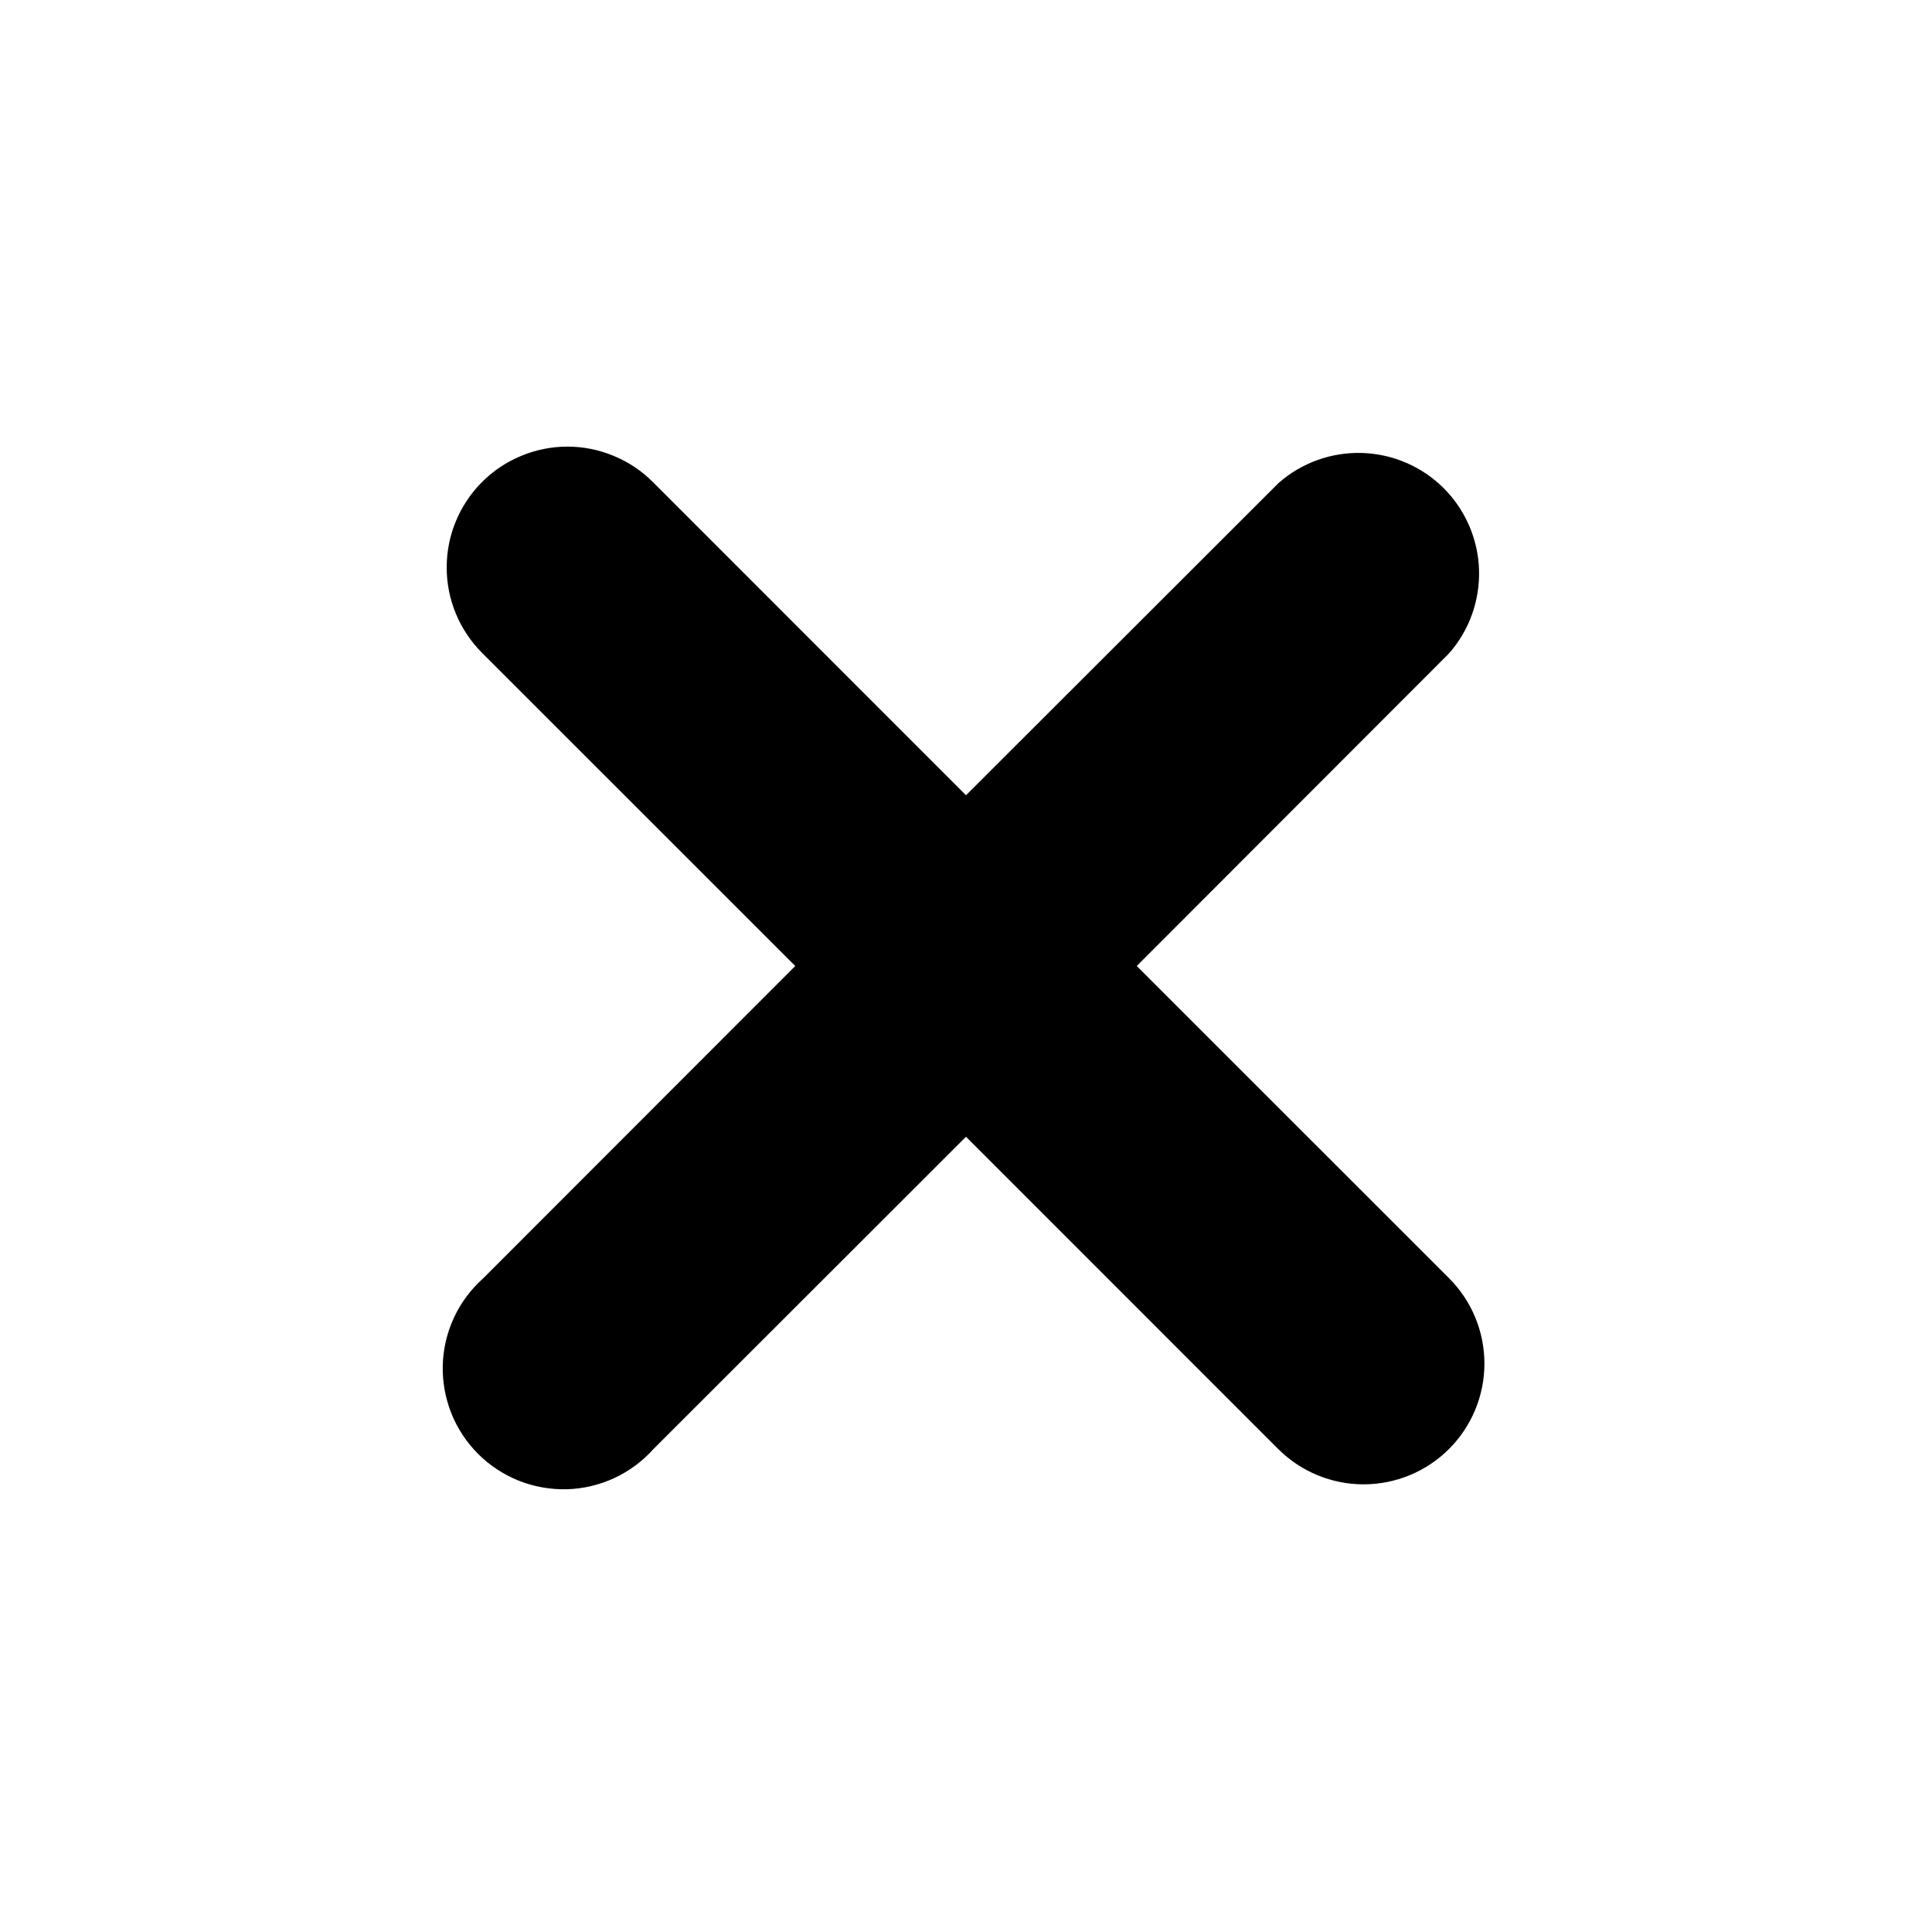
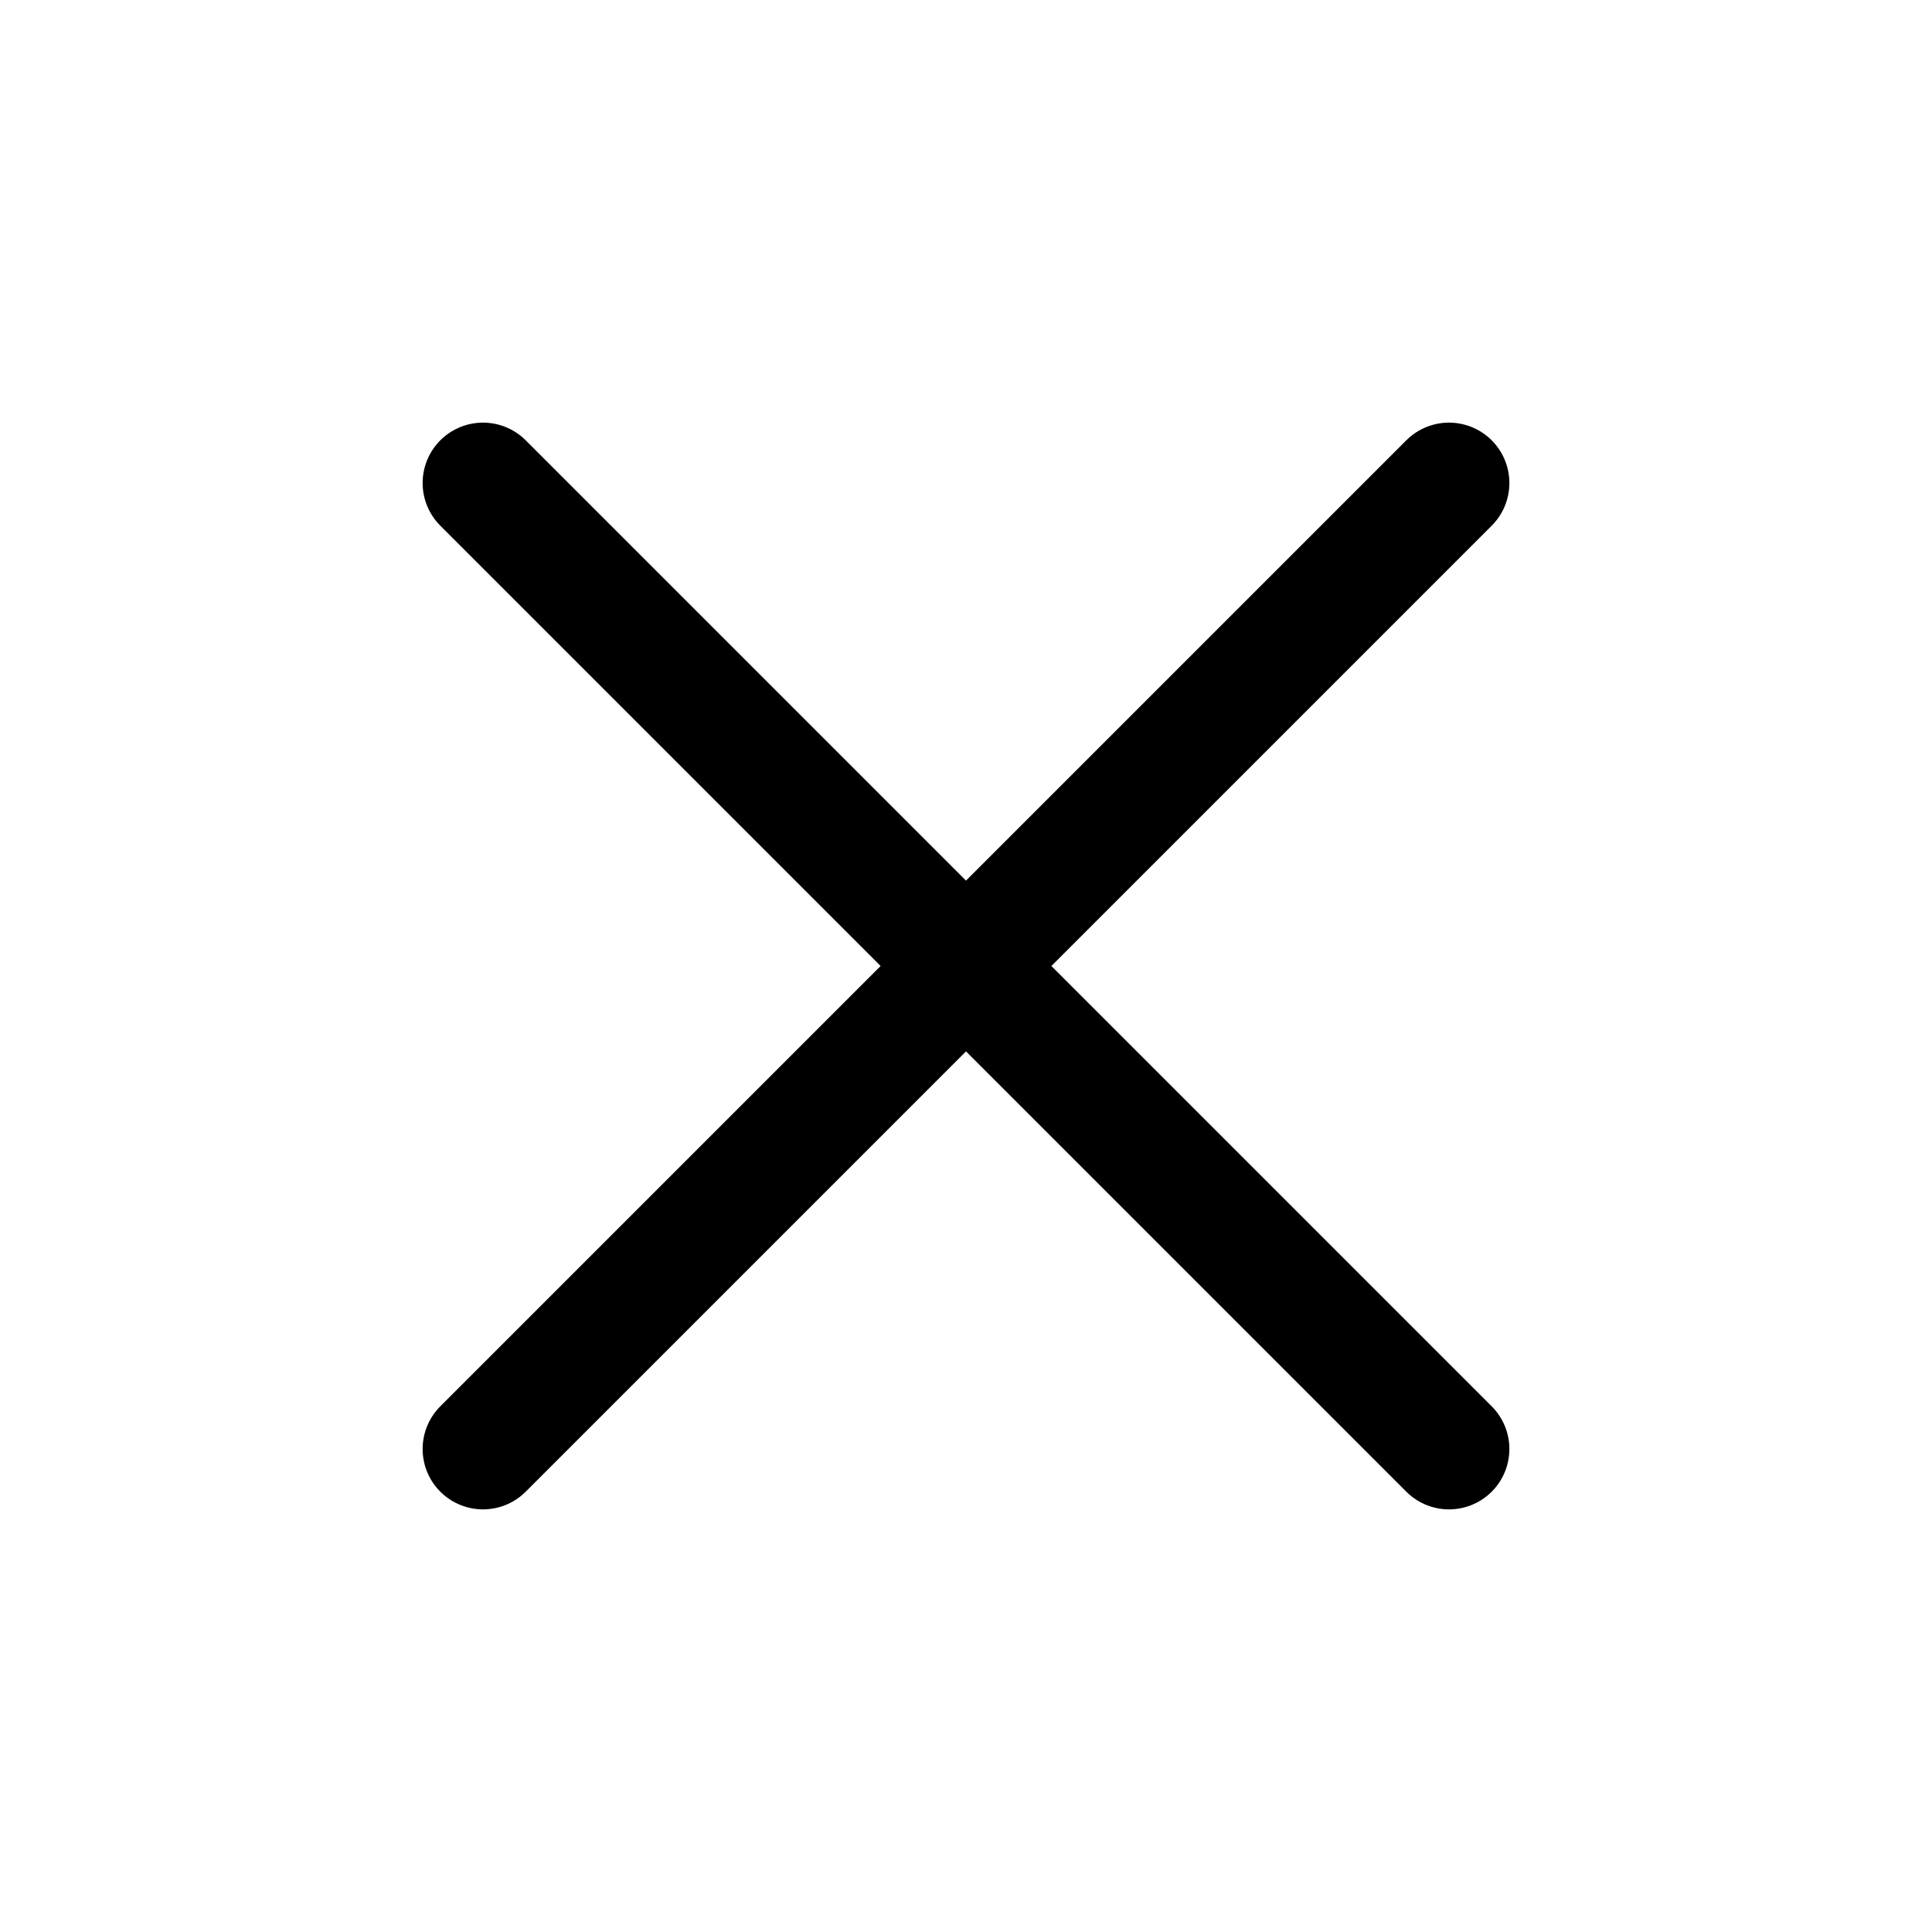
- <svg xmlns="http://www.w3.org/2000/svg" viewBox="0 0 24 24" fill="currentColor">
-   <path d="M14.121 12L18 8.117C18.252 7.831 18.385 7.459 18.373 7.078C18.361 6.697 18.204 6.335 17.935 6.065C17.665 5.796 17.303 5.639 16.922 5.627C16.541 5.615 16.169 5.748 15.883 6L12 9.879L8.11 5.988C7.971 5.848 7.805 5.738 7.623 5.663C7.441 5.587 7.246 5.548 7.049 5.548C6.852 5.548 6.657 5.587 6.475 5.663C6.293 5.738 6.127 5.848 5.988 5.988C5.849 6.127 5.738 6.293 5.663 6.475C5.587 6.657 5.549 6.852 5.549 7.049C5.549 7.246 5.587 7.441 5.663 7.623C5.738 7.805 5.849 7.97 5.988 8.11L9.879 12L6 15.882C5.848 16.018 5.725 16.183 5.639 16.369C5.553 16.554 5.506 16.754 5.5 16.958C5.495 17.162 5.531 17.365 5.606 17.555C5.681 17.744 5.795 17.916 5.939 18.061C6.083 18.205 6.256 18.318 6.445 18.394C6.635 18.469 6.838 18.505 7.042 18.5C7.246 18.494 7.446 18.447 7.631 18.361C7.816 18.275 7.982 18.152 8.118 18L12 14.121L15.878 18C16.16 18.281 16.541 18.439 16.939 18.439C17.337 18.439 17.719 18.281 18 18C18.282 17.718 18.44 17.337 18.44 16.939C18.44 16.541 18.282 16.159 18 15.878L14.121 12Z" />
+ <svg xmlns="http://www.w3.org/2000/svg" fill="none" viewBox="0 0 24 24" stroke-width="1.5" stroke="currentColor">
+   <path stroke-linecap="round" stroke-linejoin="round" d="M6 18 18 6M6 6l12 12" />
</svg>
